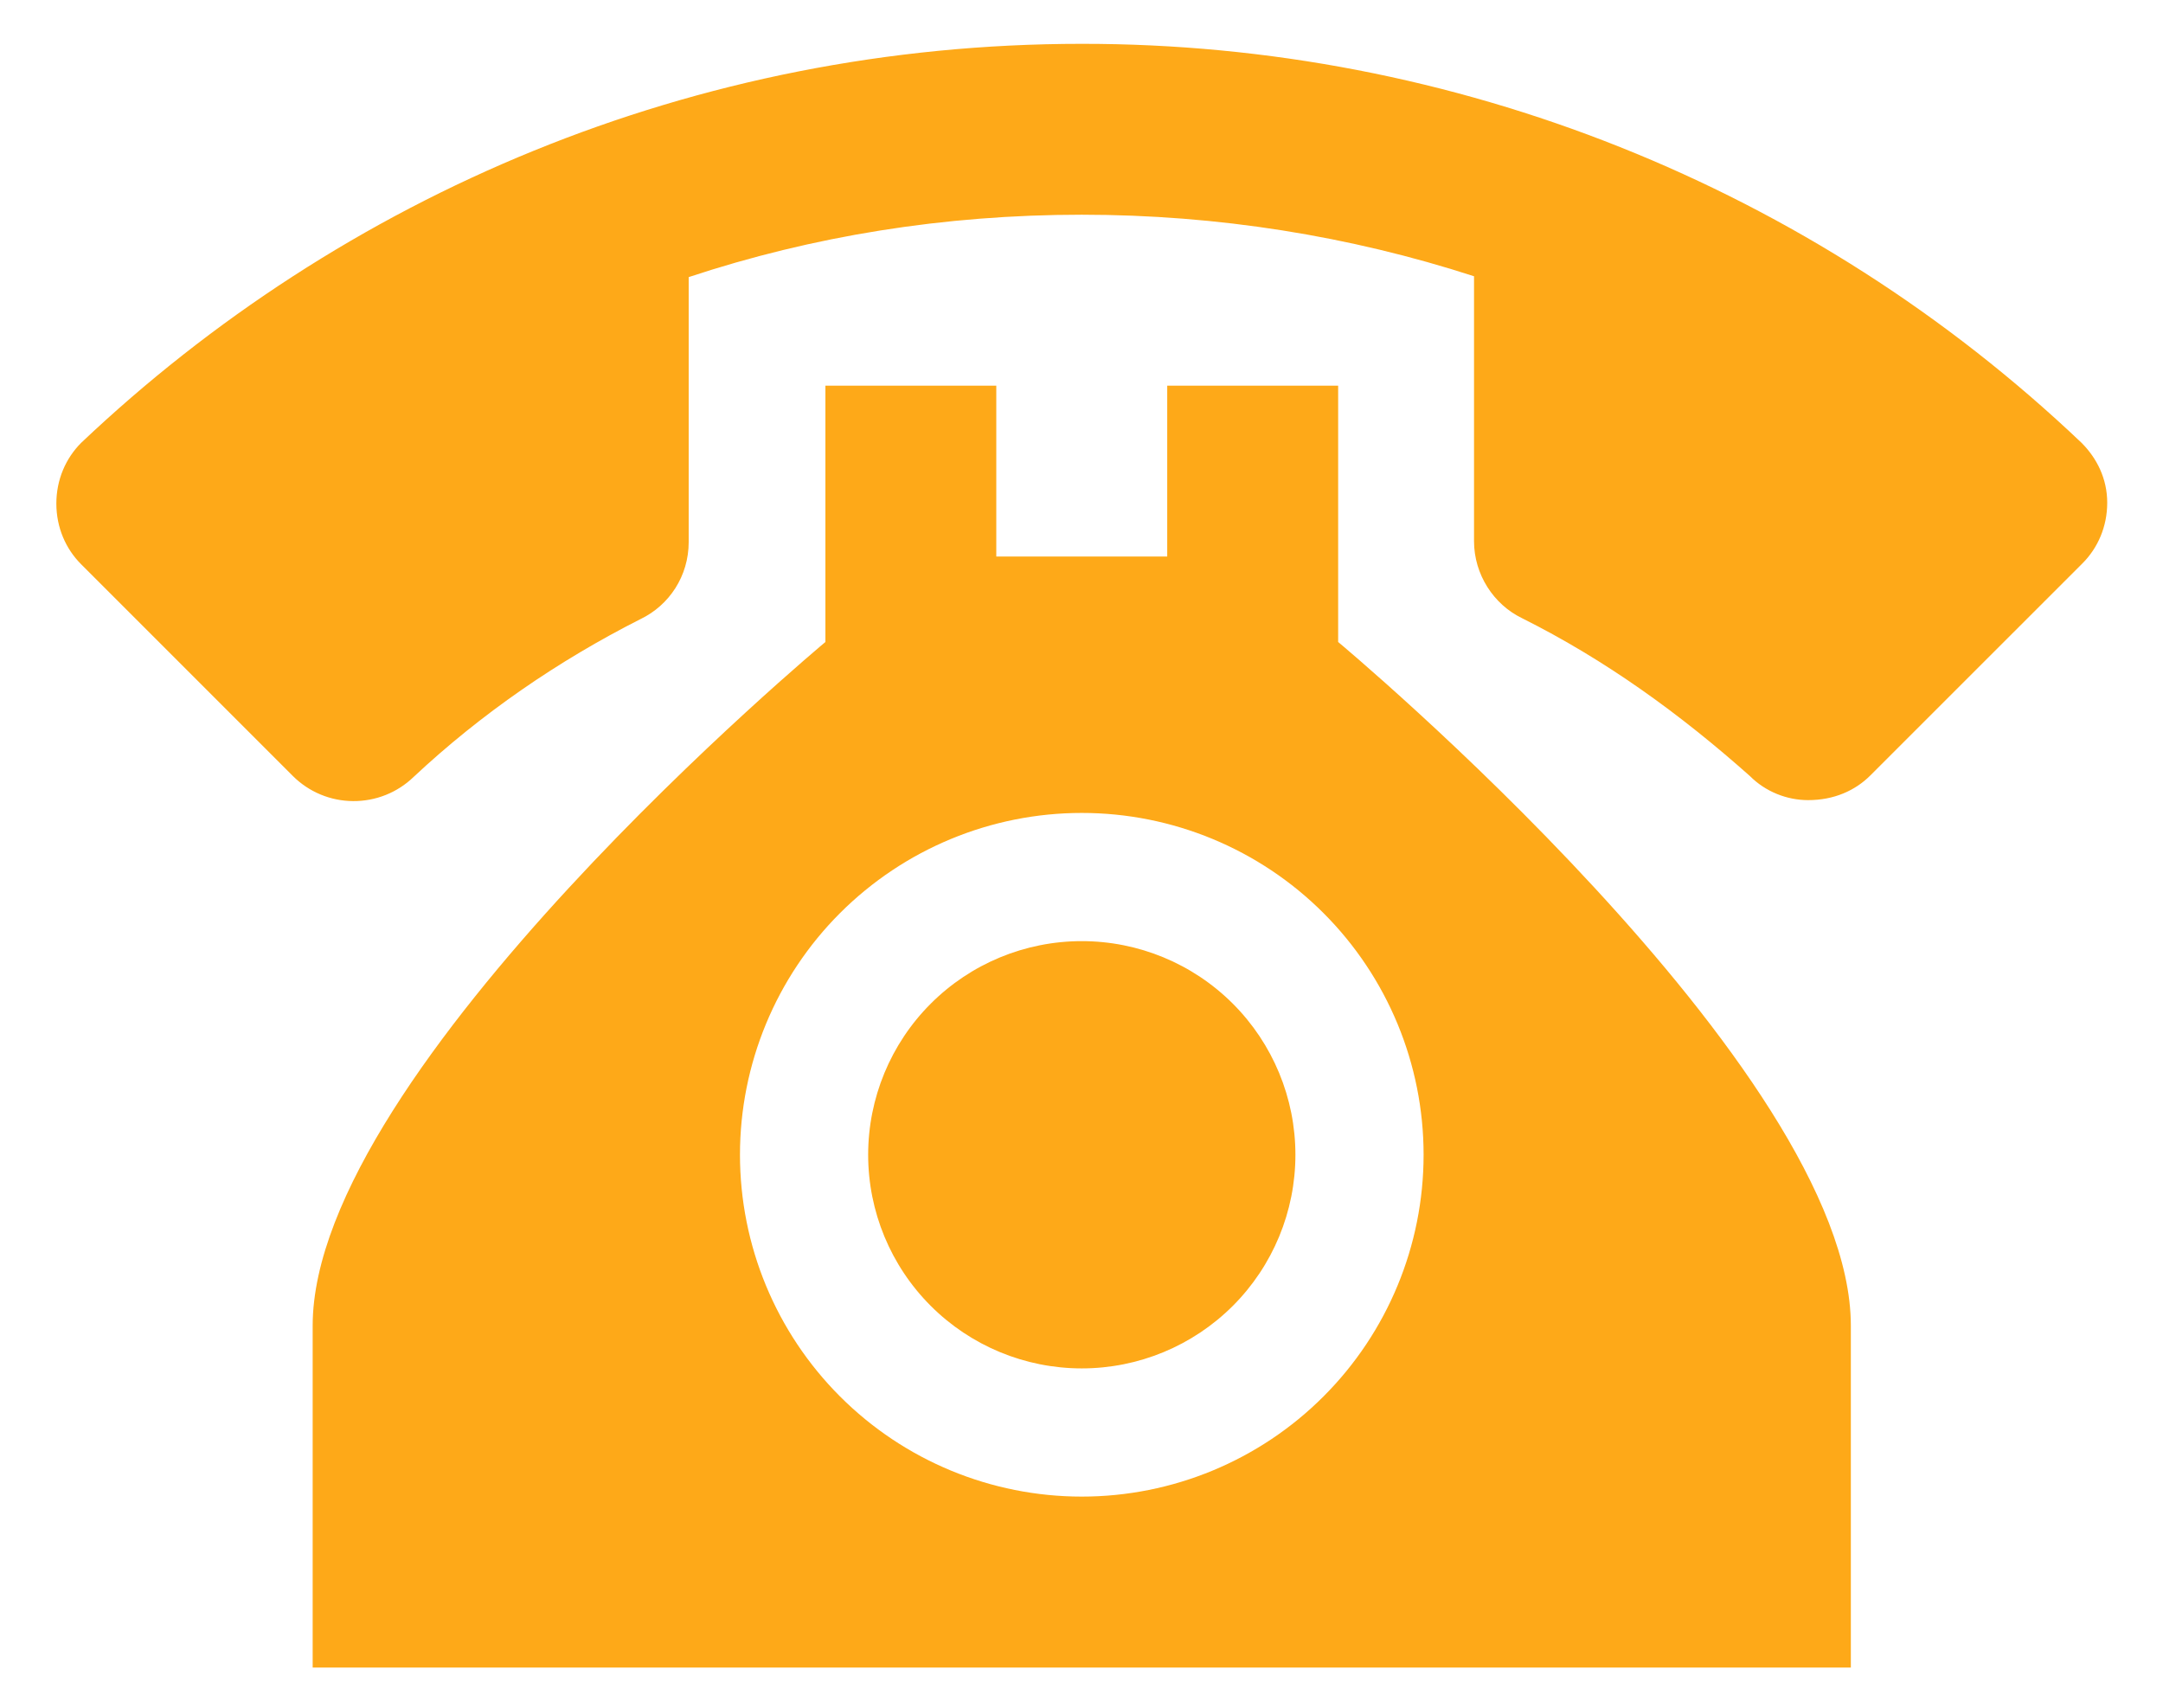
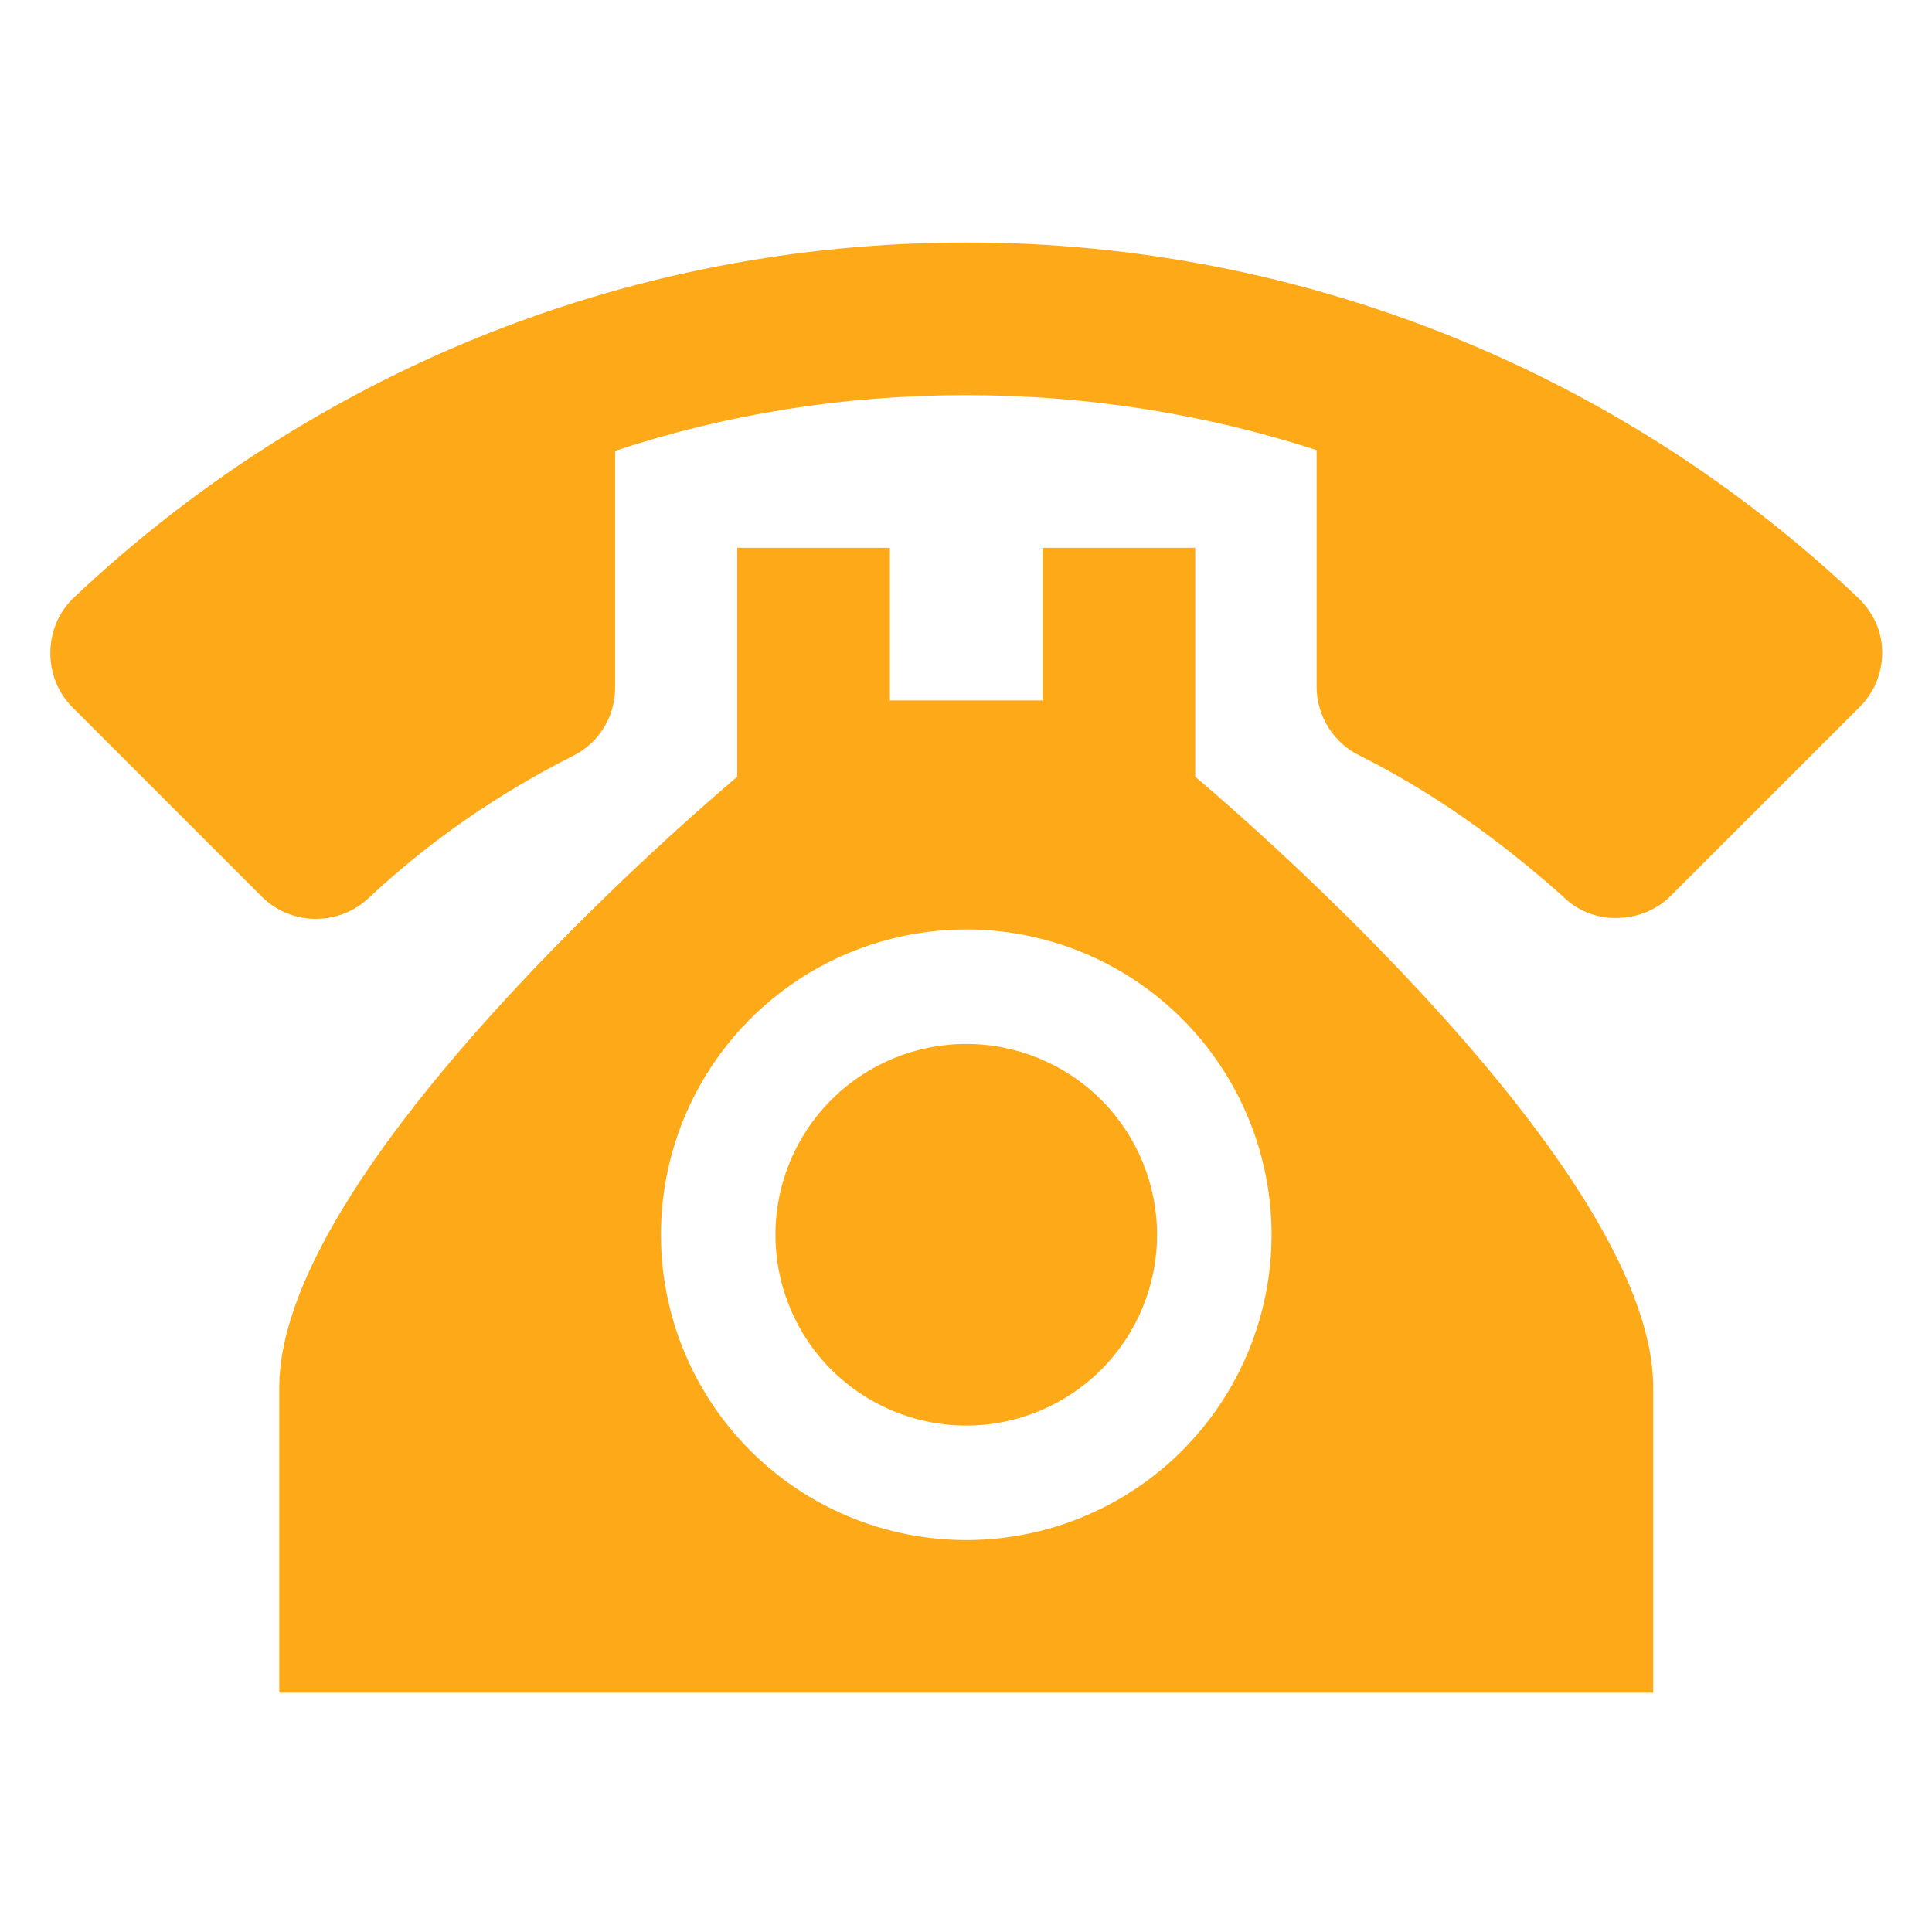
- <svg xmlns="http://www.w3.org/2000/svg" width="38" height="30" viewBox="0 0 38 30" fill="none">
+ <svg xmlns="http://www.w3.org/2000/svg" width="25" height="25" viewBox="0 0 38 30" fill="none">
  <path d="M19.005 0.77C12.189 0.77 6.004 3.442 1.425 7.78C1.155 8.051 0.99 8.426 0.99 8.846C0.99 9.267 1.155 9.642 1.425 9.912L5.148 13.635C5.429 13.914 5.808 14.071 6.203 14.073C6.599 14.076 6.98 13.925 7.265 13.65C8.451 12.54 9.802 11.609 11.258 10.873C11.754 10.633 12.099 10.123 12.099 9.522V4.868C14.276 4.147 16.588 3.772 19.005 3.772C21.392 3.772 23.719 4.147 25.896 4.853V9.507C25.896 10.092 26.241 10.618 26.736 10.858C28.208 11.594 29.514 12.54 30.745 13.635C31.015 13.906 31.39 14.056 31.766 14.056C32.216 14.056 32.591 13.891 32.861 13.62L36.585 9.897C36.855 9.627 37.02 9.252 37.02 8.831C37.02 8.411 36.84 8.051 36.57 7.78C31.832 3.276 25.543 0.765 19.005 0.77ZM14.501 6.775V11.278C14.501 11.278 5.493 18.785 5.493 23.289V29.294H32.516V23.289C32.516 18.785 23.509 11.278 23.509 11.278V6.775H20.506V9.777H17.503V6.775H14.501ZM19.005 14.281C20.597 14.281 22.125 14.914 23.251 16.04C24.377 17.166 25.01 18.693 25.01 20.286C25.01 21.879 24.377 23.406 23.251 24.532C22.125 25.659 20.597 26.291 19.005 26.291C17.412 26.291 15.885 25.659 14.758 24.532C13.632 23.406 13 21.879 13 20.286C13 18.693 13.632 17.166 14.758 16.04C15.885 14.914 17.412 14.281 19.005 14.281ZM19.005 16.533C18.009 16.533 17.055 16.928 16.351 17.632C15.647 18.336 15.252 19.291 15.252 20.286C15.252 21.282 15.647 22.236 16.351 22.94C17.055 23.644 18.009 24.039 19.005 24.039C20 24.039 20.955 23.644 21.659 22.94C22.363 22.236 22.758 21.282 22.758 20.286C22.758 19.291 22.363 18.336 21.659 17.632C20.955 16.928 20 16.533 19.005 16.533Z" fill="#FEA918" />
</svg>
